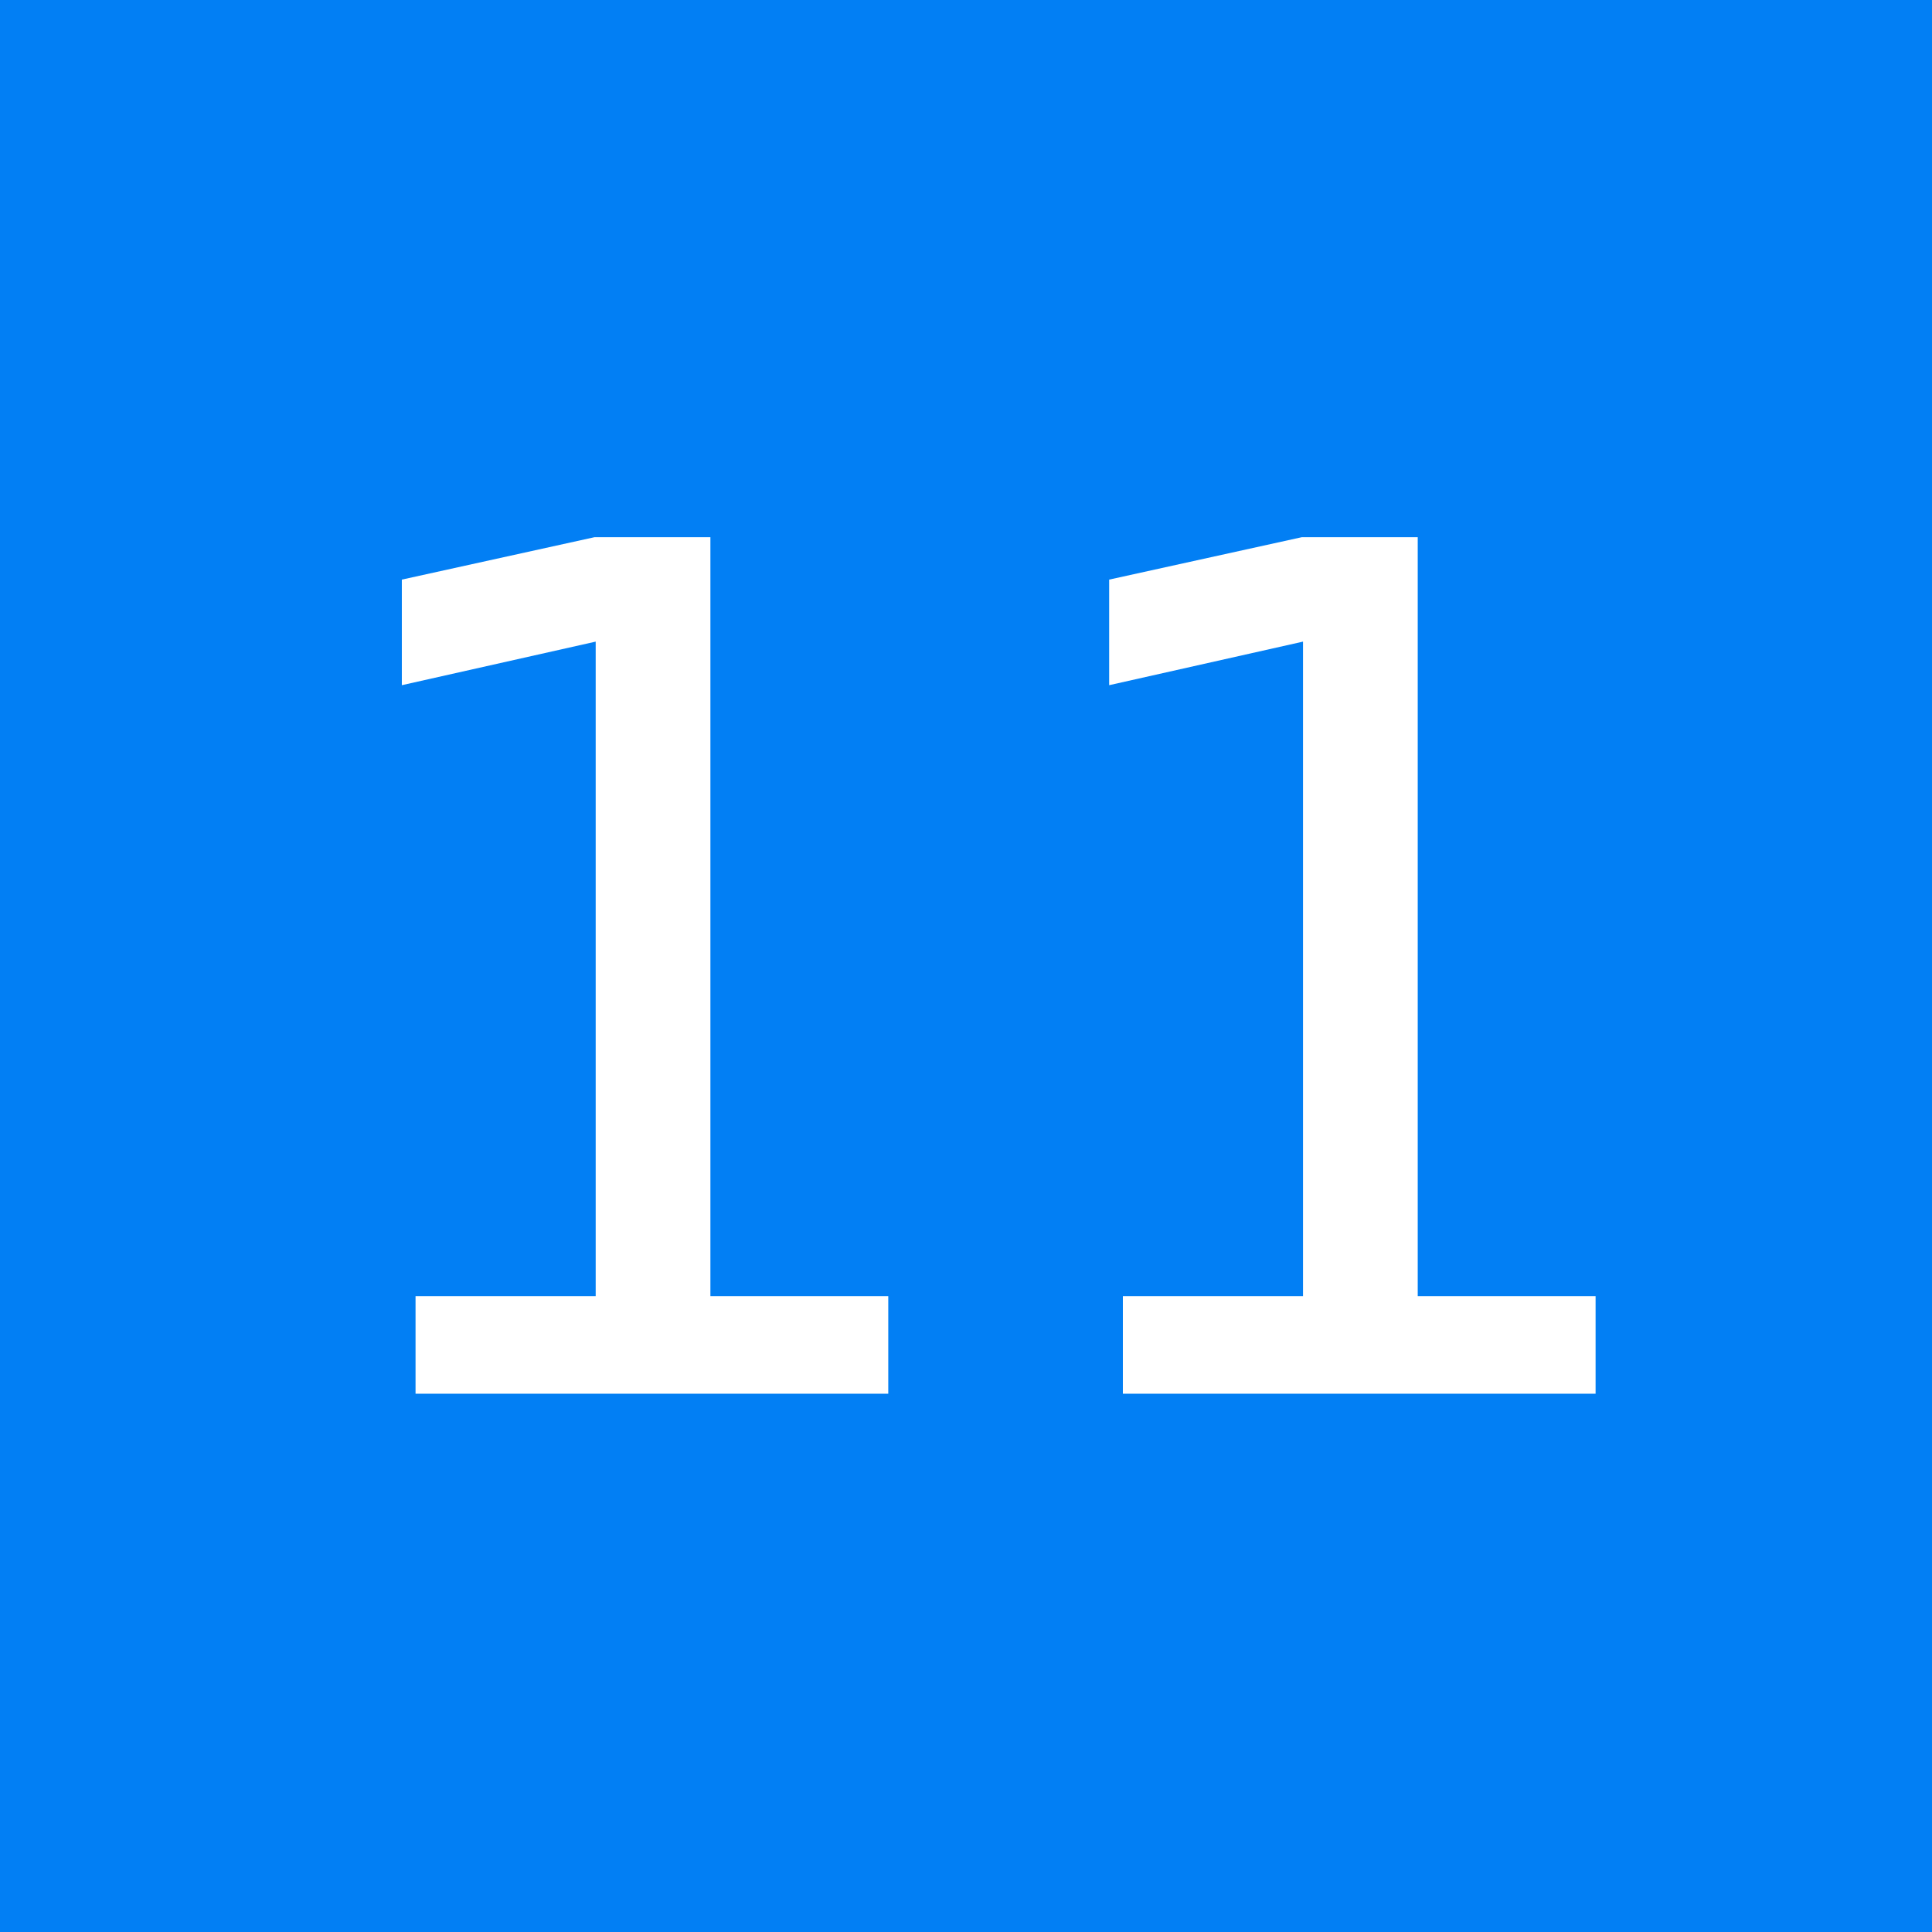
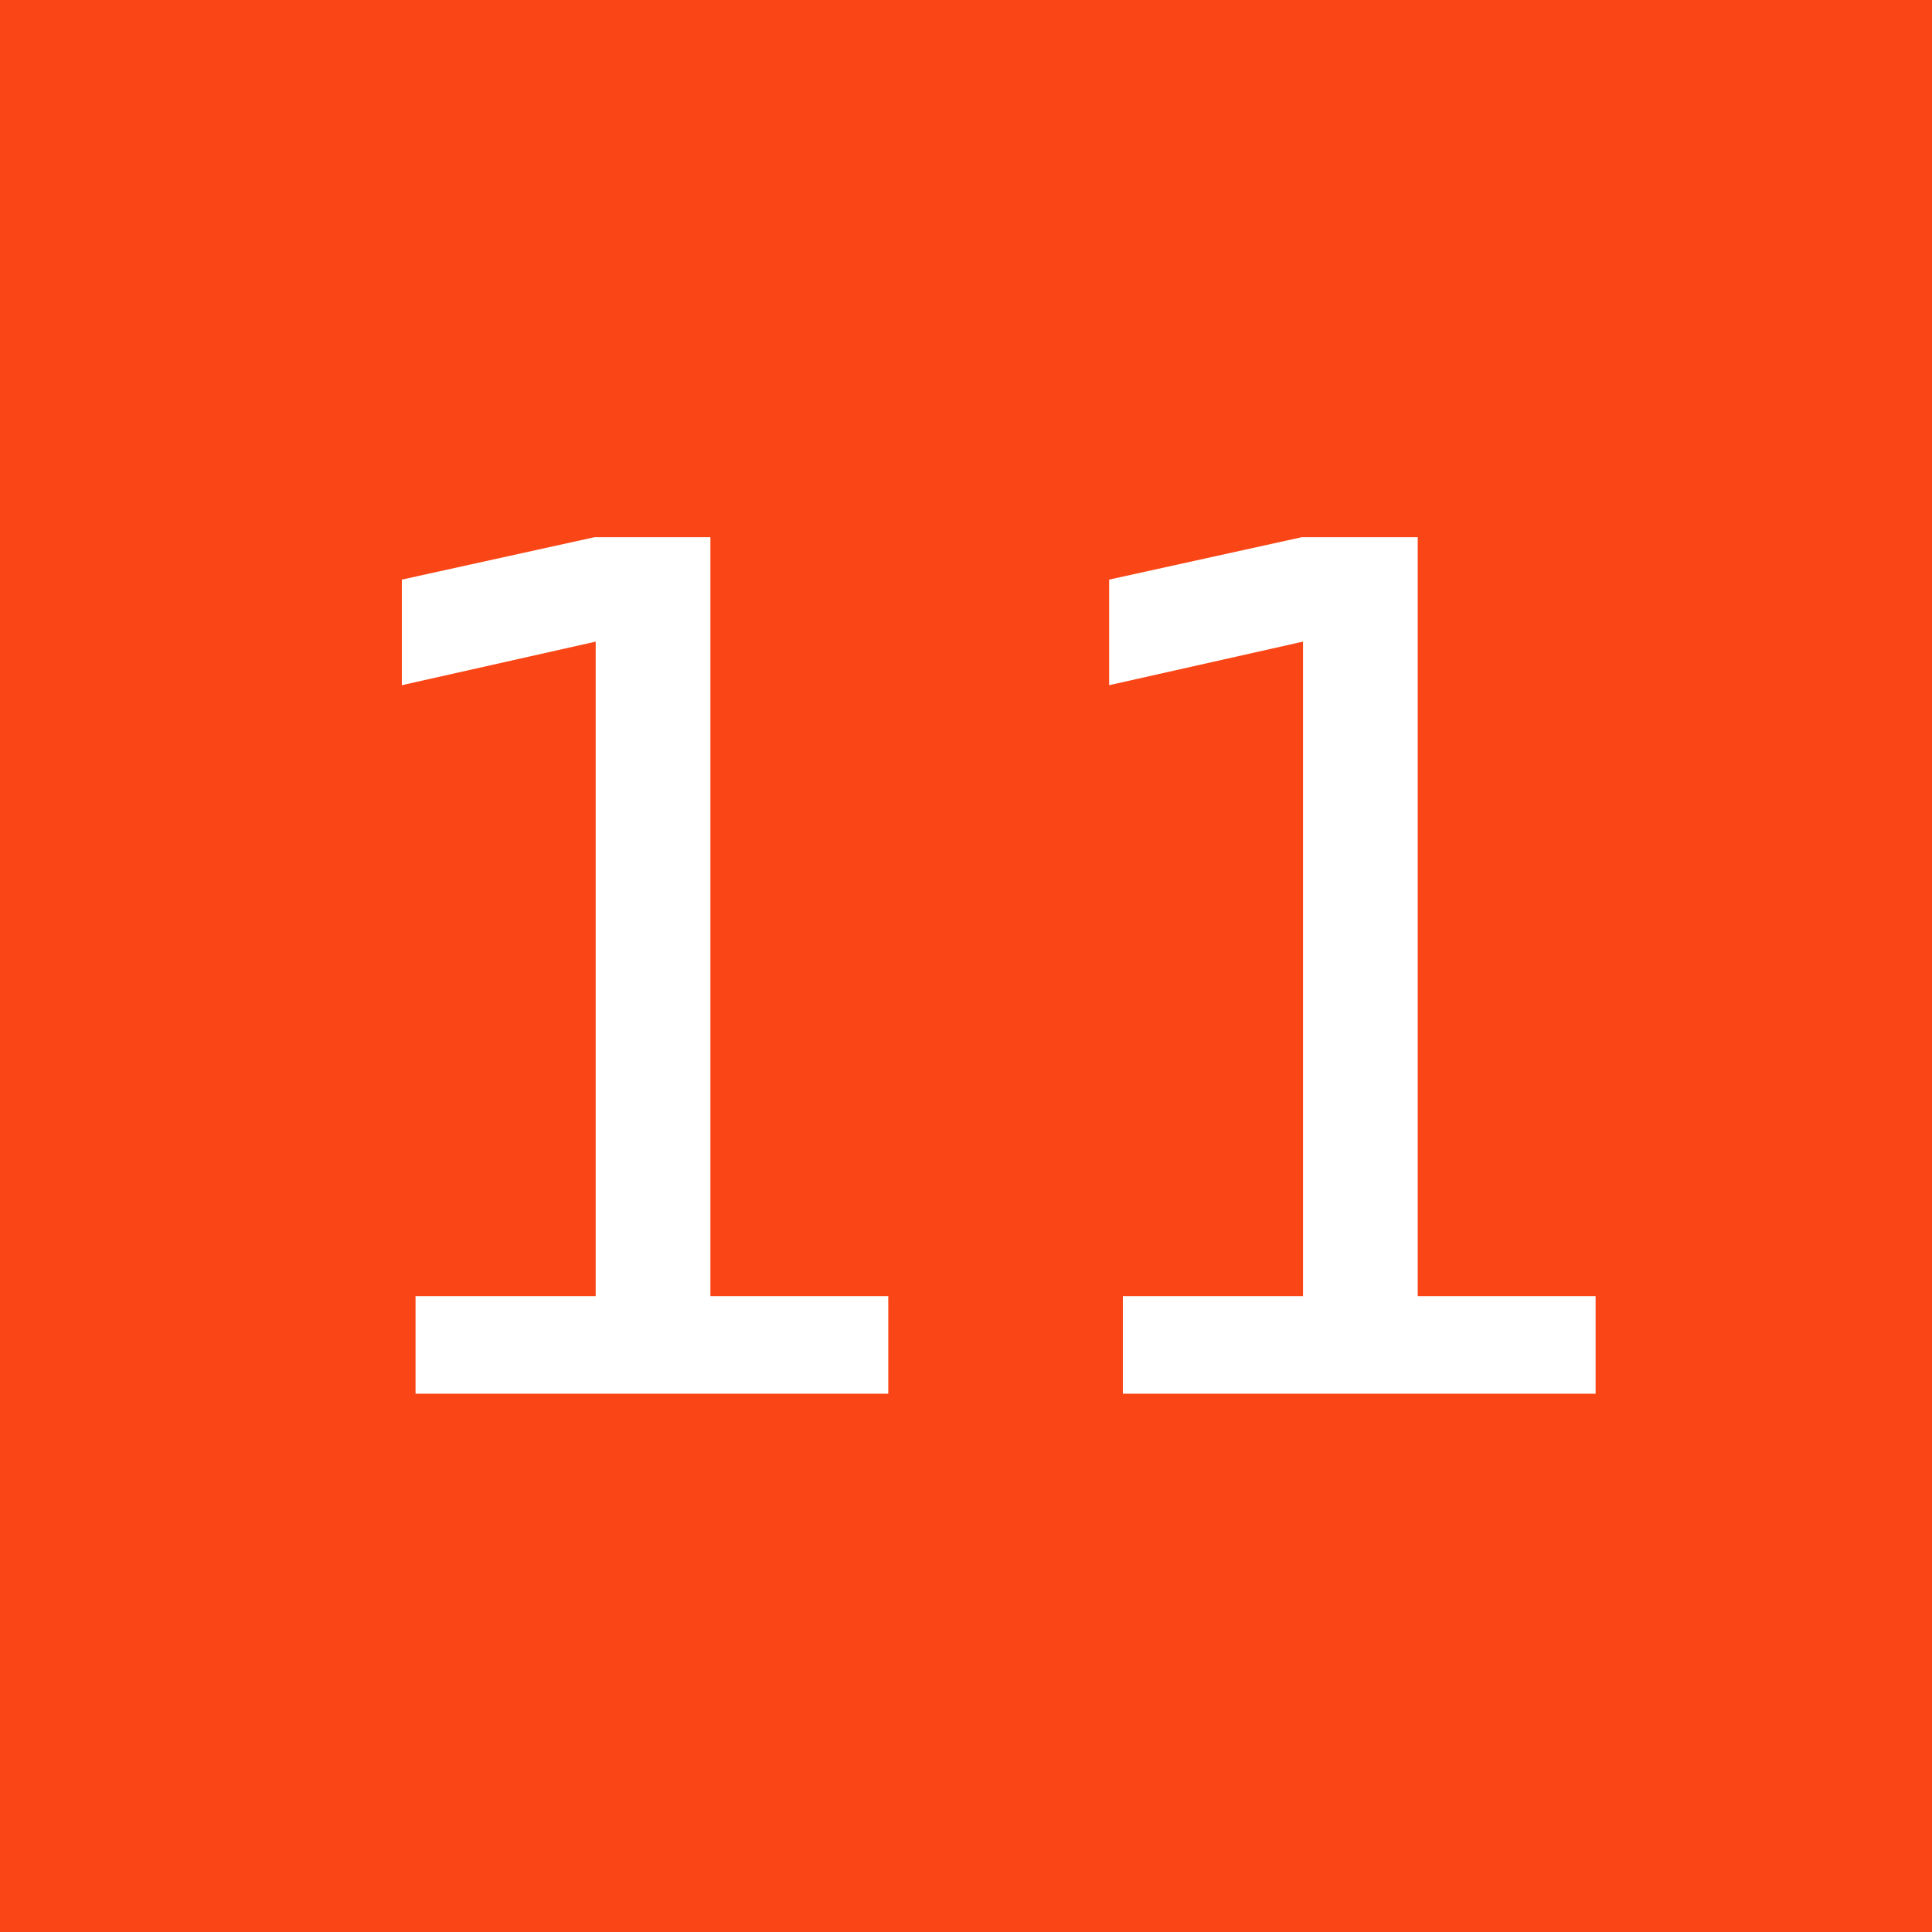
<svg xmlns="http://www.w3.org/2000/svg" width="52.211mm" height="52.211mm" viewBox="0 0 185 185" id="svg2" version="1.1">
  <defs id="defs4" />
  <g id="layer1" transform="translate(-125.5531,-92.80733)" style="display:inline">
-     <path style="opacity:1;fill:#027ff4;fill-opacity:1" d="m 125.553,185.307 0,-92.5 92.5,0 92.5,0 0,92.5 0,92.5 -92.5,0 -92.5,0 0,-92.5 z" id="path5020" />
+     <path style="opacity:1;fill:#FA4616;fill-opacity:1" d="m 125.553,185.307 0,-92.5 92.5,0 92.5,0 0,92.5 0,92.5 -92.5,0 -92.5,0 0,-92.5 z" id="path5020" />
    <text xml:space="preserve" style="font-style:normal;font-weight:normal;font-size:40px;line-height:125%;font-family:sans-serif;letter-spacing:0px;word-spacing:0px;fill:#000000;fill-opacity:1;stroke:none;stroke-width:1px;stroke-linecap:butt;stroke-linejoin:miter;stroke-opacity:1" x="150.515" y="226.259" id="text5024">
      <tspan id="tspan5026" x="150.515" y="226.259" style="font-style:normal;font-variant:normal;font-weight:normal;font-stretch:normal;font-size:112.5px;font-family:monospace;-inkscape-font-specification:monospace;fill:#ffffff">11</tspan>
    </text>
  </g>
</svg>
